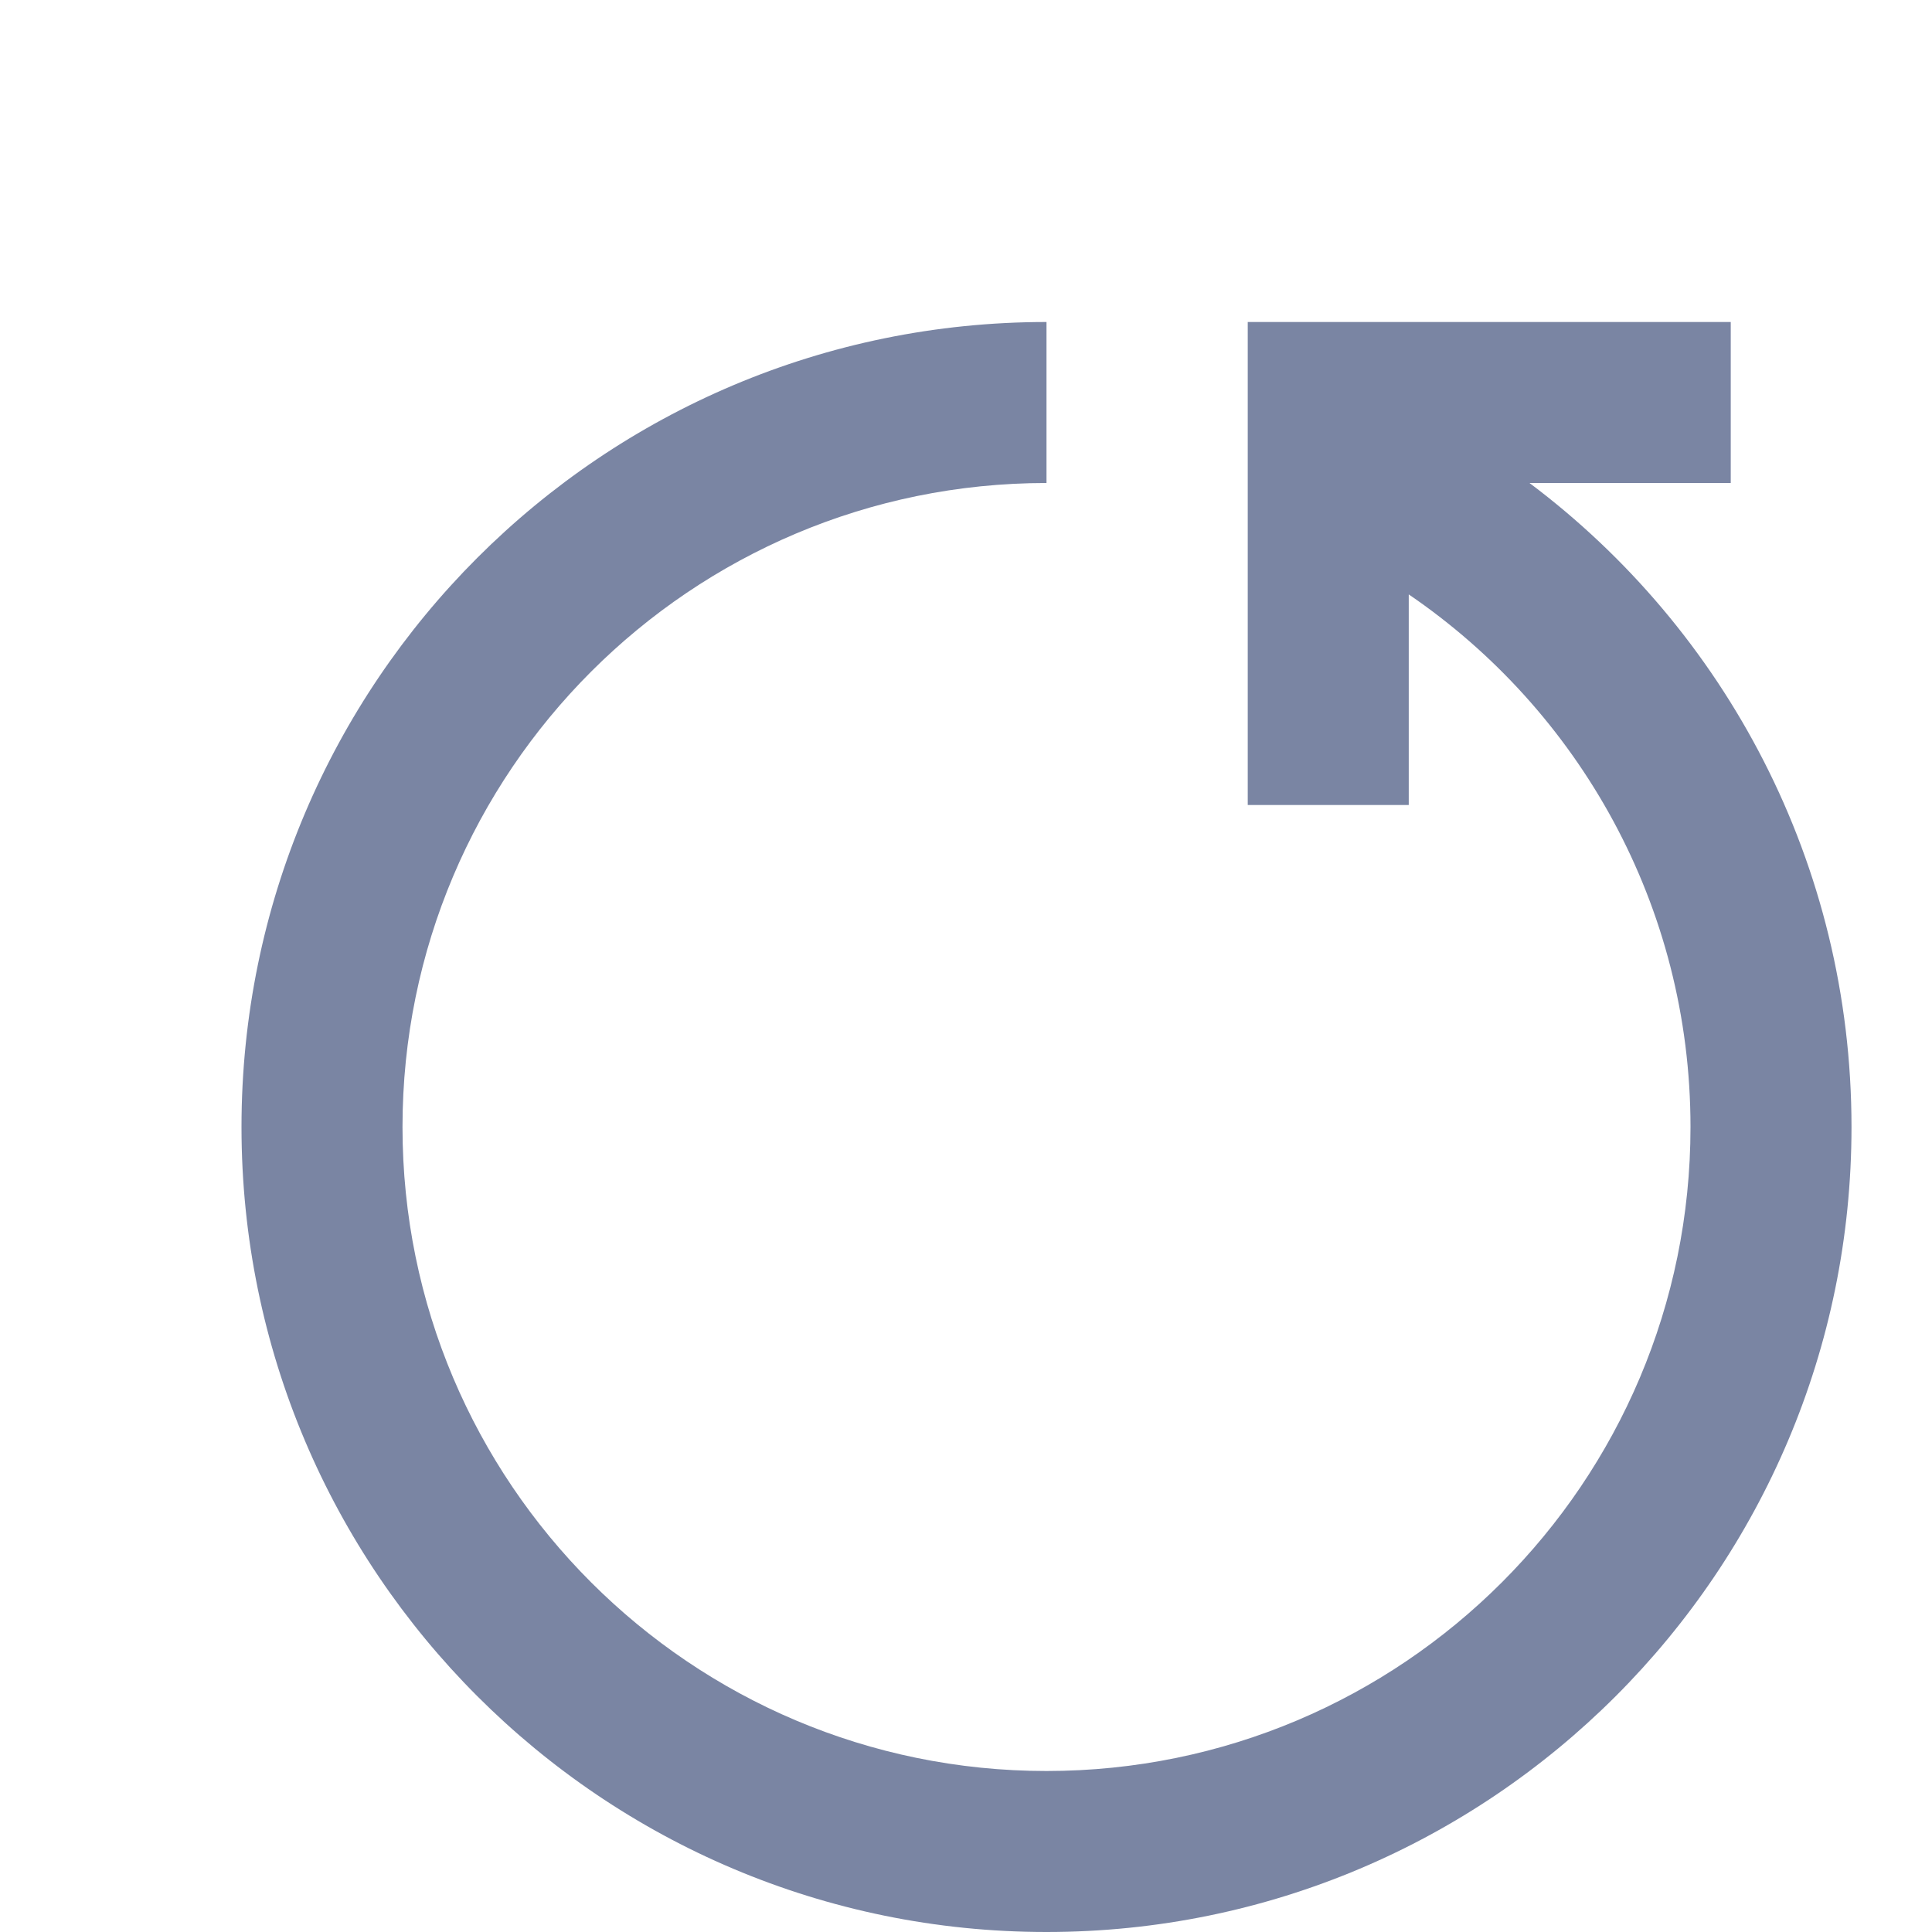
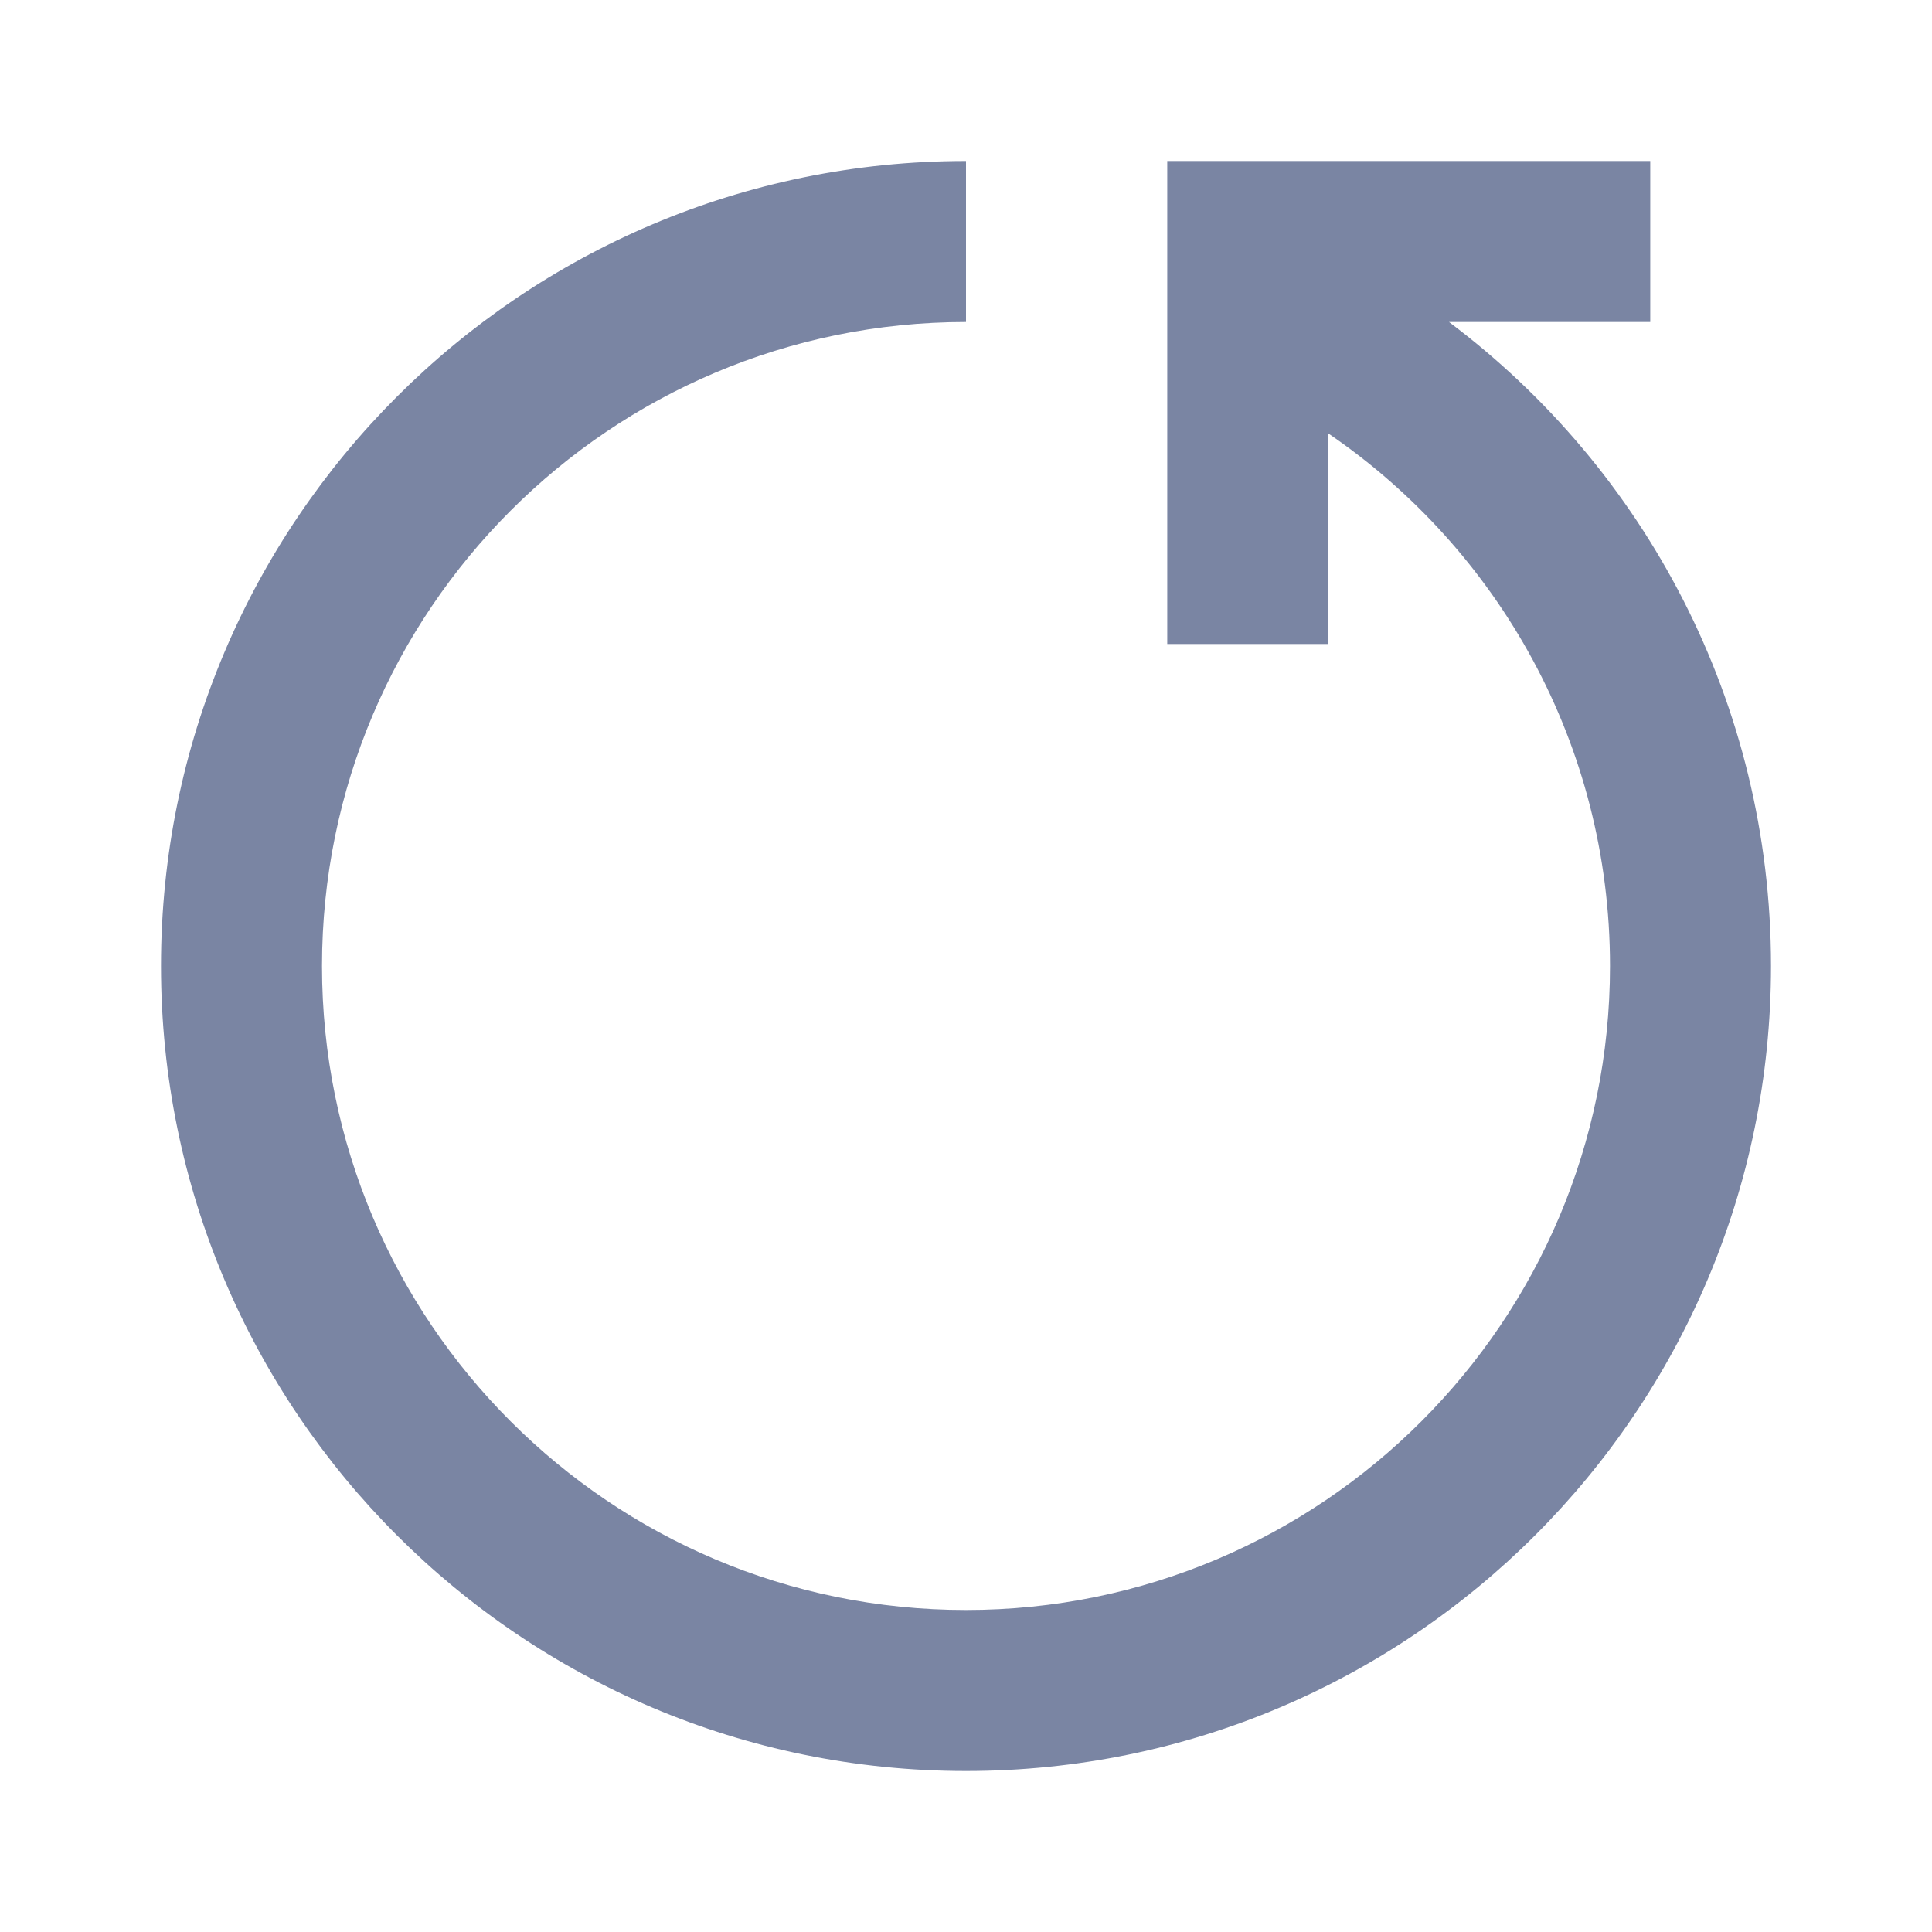
- <svg xmlns="http://www.w3.org/2000/svg" width="12" height="12" viewBox="0 0 12 12" fill="none">
+ <svg xmlns="http://www.w3.org/2000/svg" width="12" height="12" viewBox="0.5 1 12 12" fill="none">
  <path d="M11.5 7C11.5 9.761 9.261 12 6.5 12C3.739 12 1.5 9.761 1.5 7C1.5 4.239 3.739 2 6.5 2V3C4.291 3 2.5 4.791 2.5 7C2.5 9.209 4.291 11 6.5 11C8.709 11 10.5 9.209 10.5 7C10.5 5.625 9.806 4.412 8.75 3.692L8.75 5H7.75V2H10.75V3L9.5 3C10.715 3.912 11.5 5.364 11.5 7Z" fill="#7A85A3" />
</svg>
